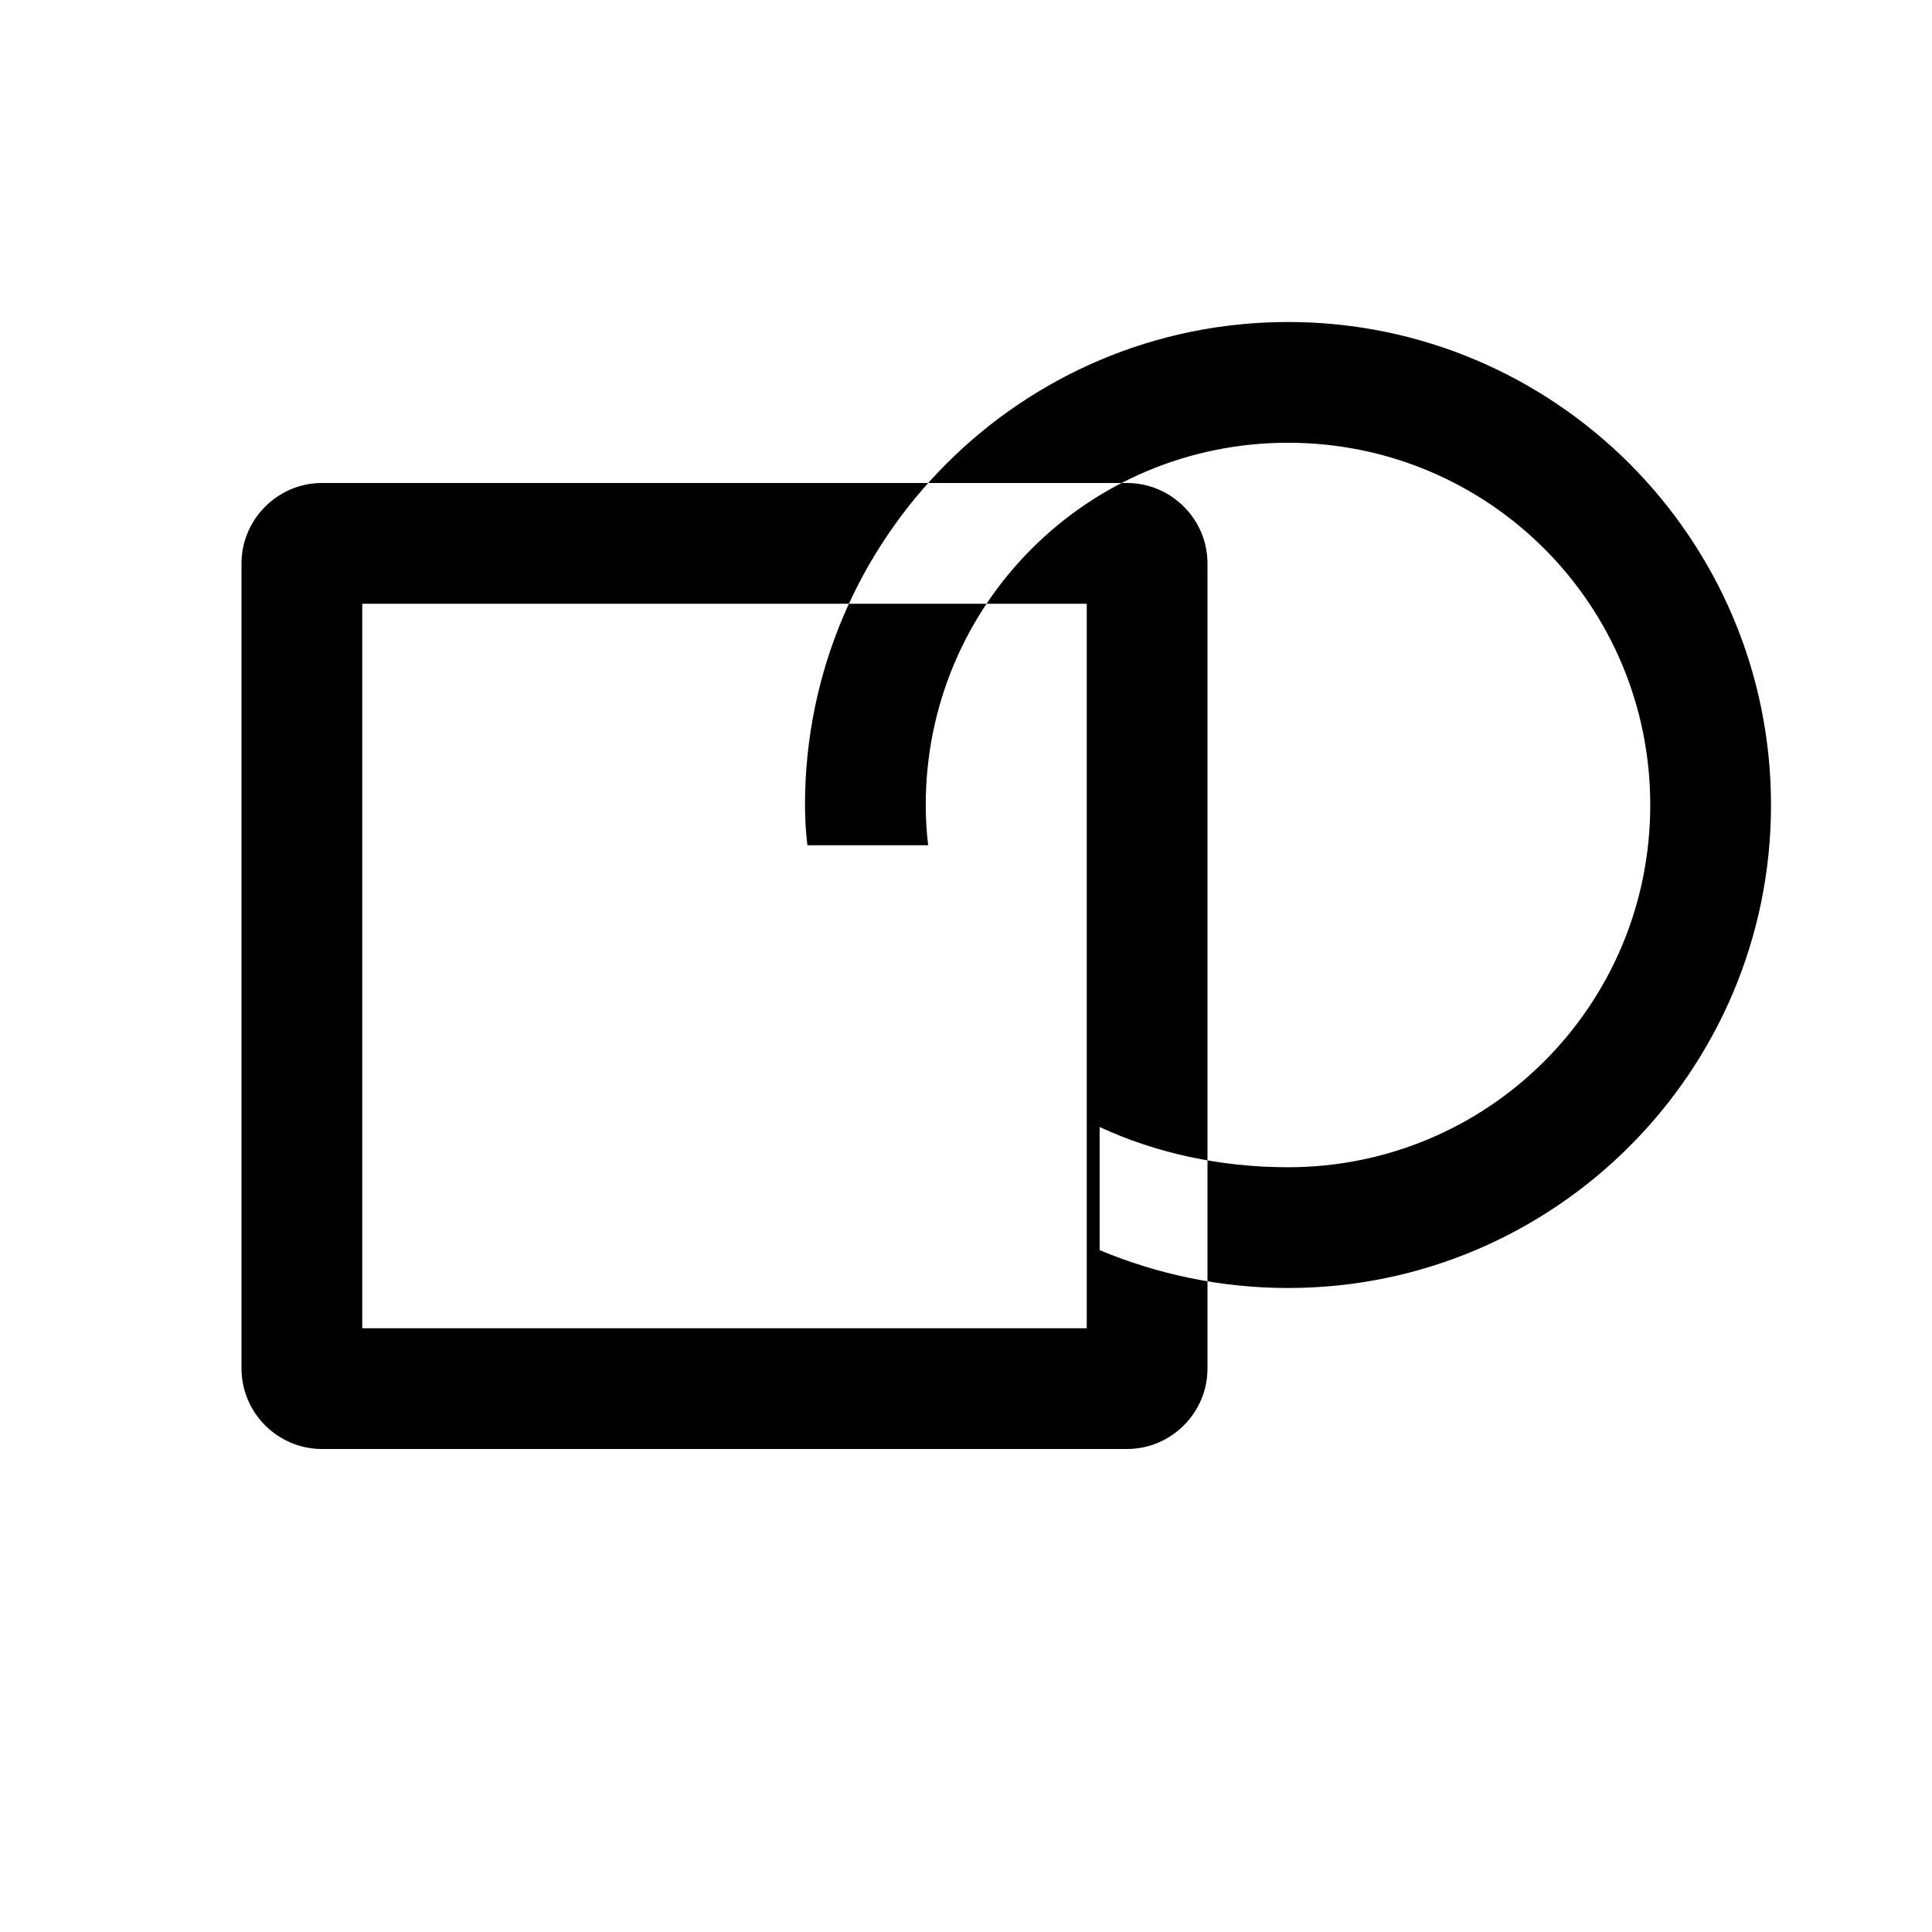
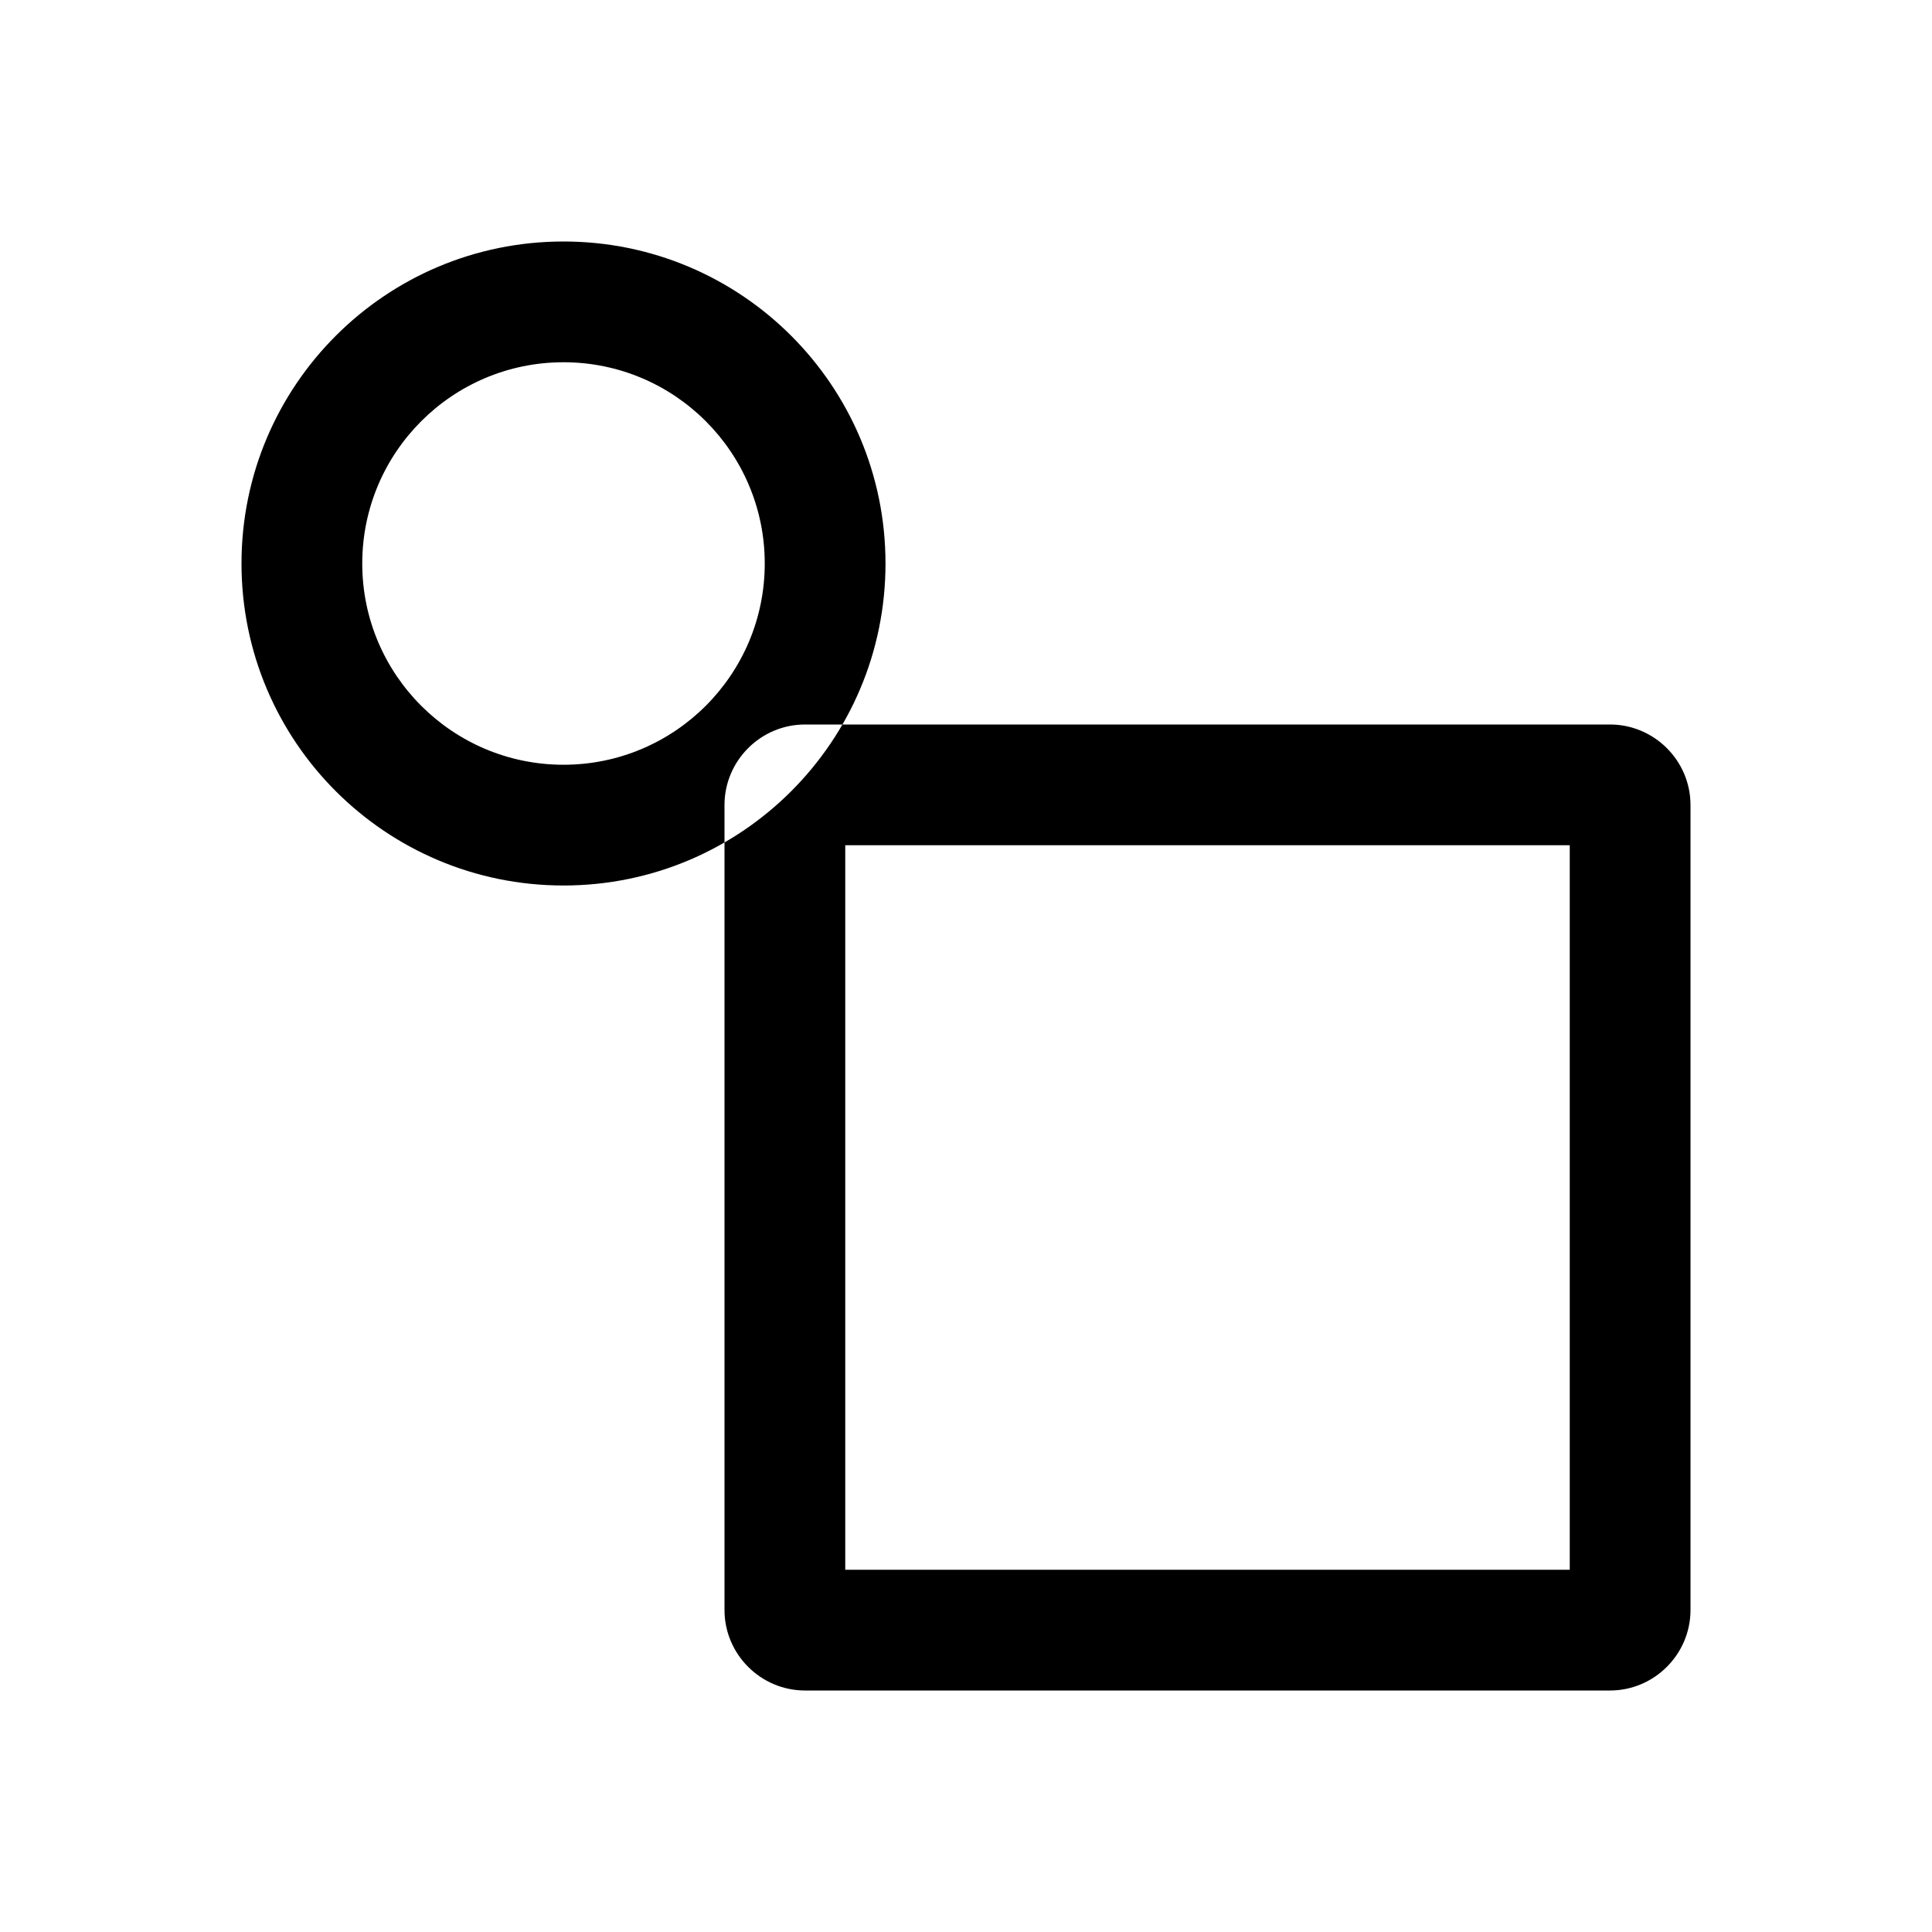
<svg xmlns="http://www.w3.org/2000/svg" width="24" height="24" viewBox="0 0 24 24" fill="none">
-   <path d="M3 7 C3 6.45 3.45 6 4 6 L14 6 C14.55 6 15 6.45 15 7 L15 17 C15 17.55 14.55 18 14 18 L4 18 C3.45 18 3 17.55 3 17 L3 7 Z M4.5 7.5 L4.5 16.5 L13.5 16.5 L13.5 7.5 L4.5 7.5 Z M16 4 C19.31 4 22 6.69 22 10 C22 13.31 19.31 16 16 16 C15.17 16 14.38 15.83 13.66 15.53 L13.66 14 C14.35 14.32 15.15 14.5 16 14.5 C18.49 14.5 20.5 12.49 20.5 10 C20.5 7.51 18.49 5.5 16 5.5 C13.51 5.5 11.5 7.51 11.5 10 C11.5 10.17 11.51 10.34 11.53 10.5 L10.03 10.5 C10.01 10.34 10 10.17 10 10 C10 6.69 12.69 4 16 4 Z" fill="currentColor" fill-rule="evenodd" clip-rule="evenodd" />
+   <path d="M7 3 C9.21 3 11 4.79 11 7 C11 9.21 9.21 11 7 11 C4.79 11 3 9.21 3 7 C3 4.79 4.79 3 7 3 Z M7 4.5 C5.62 4.5 4.5 5.62 4.5 7 C4.5 8.38 5.62 9.5 7 9.5 C8.38 9.5 9.5 8.38 9.5 7 C9.5 5.62 8.38 4.5 7 4.5 Z M9 10 C9 9.45 9.45 9 10 9 L20 9 C20.55 9 21 9.45 21 10 L21 20 C21 20.55 20.55 21 20 21 L10 21 C9.45 21 9 20.55 9 20 L9 10 Z M10.5 10.5 L10.5 19.5 L19.5 19.5 L19.5 10.5 L10.5 10.5 Z" fill="currentColor" fill-rule="evenodd" clip-rule="evenodd" />
</svg>
